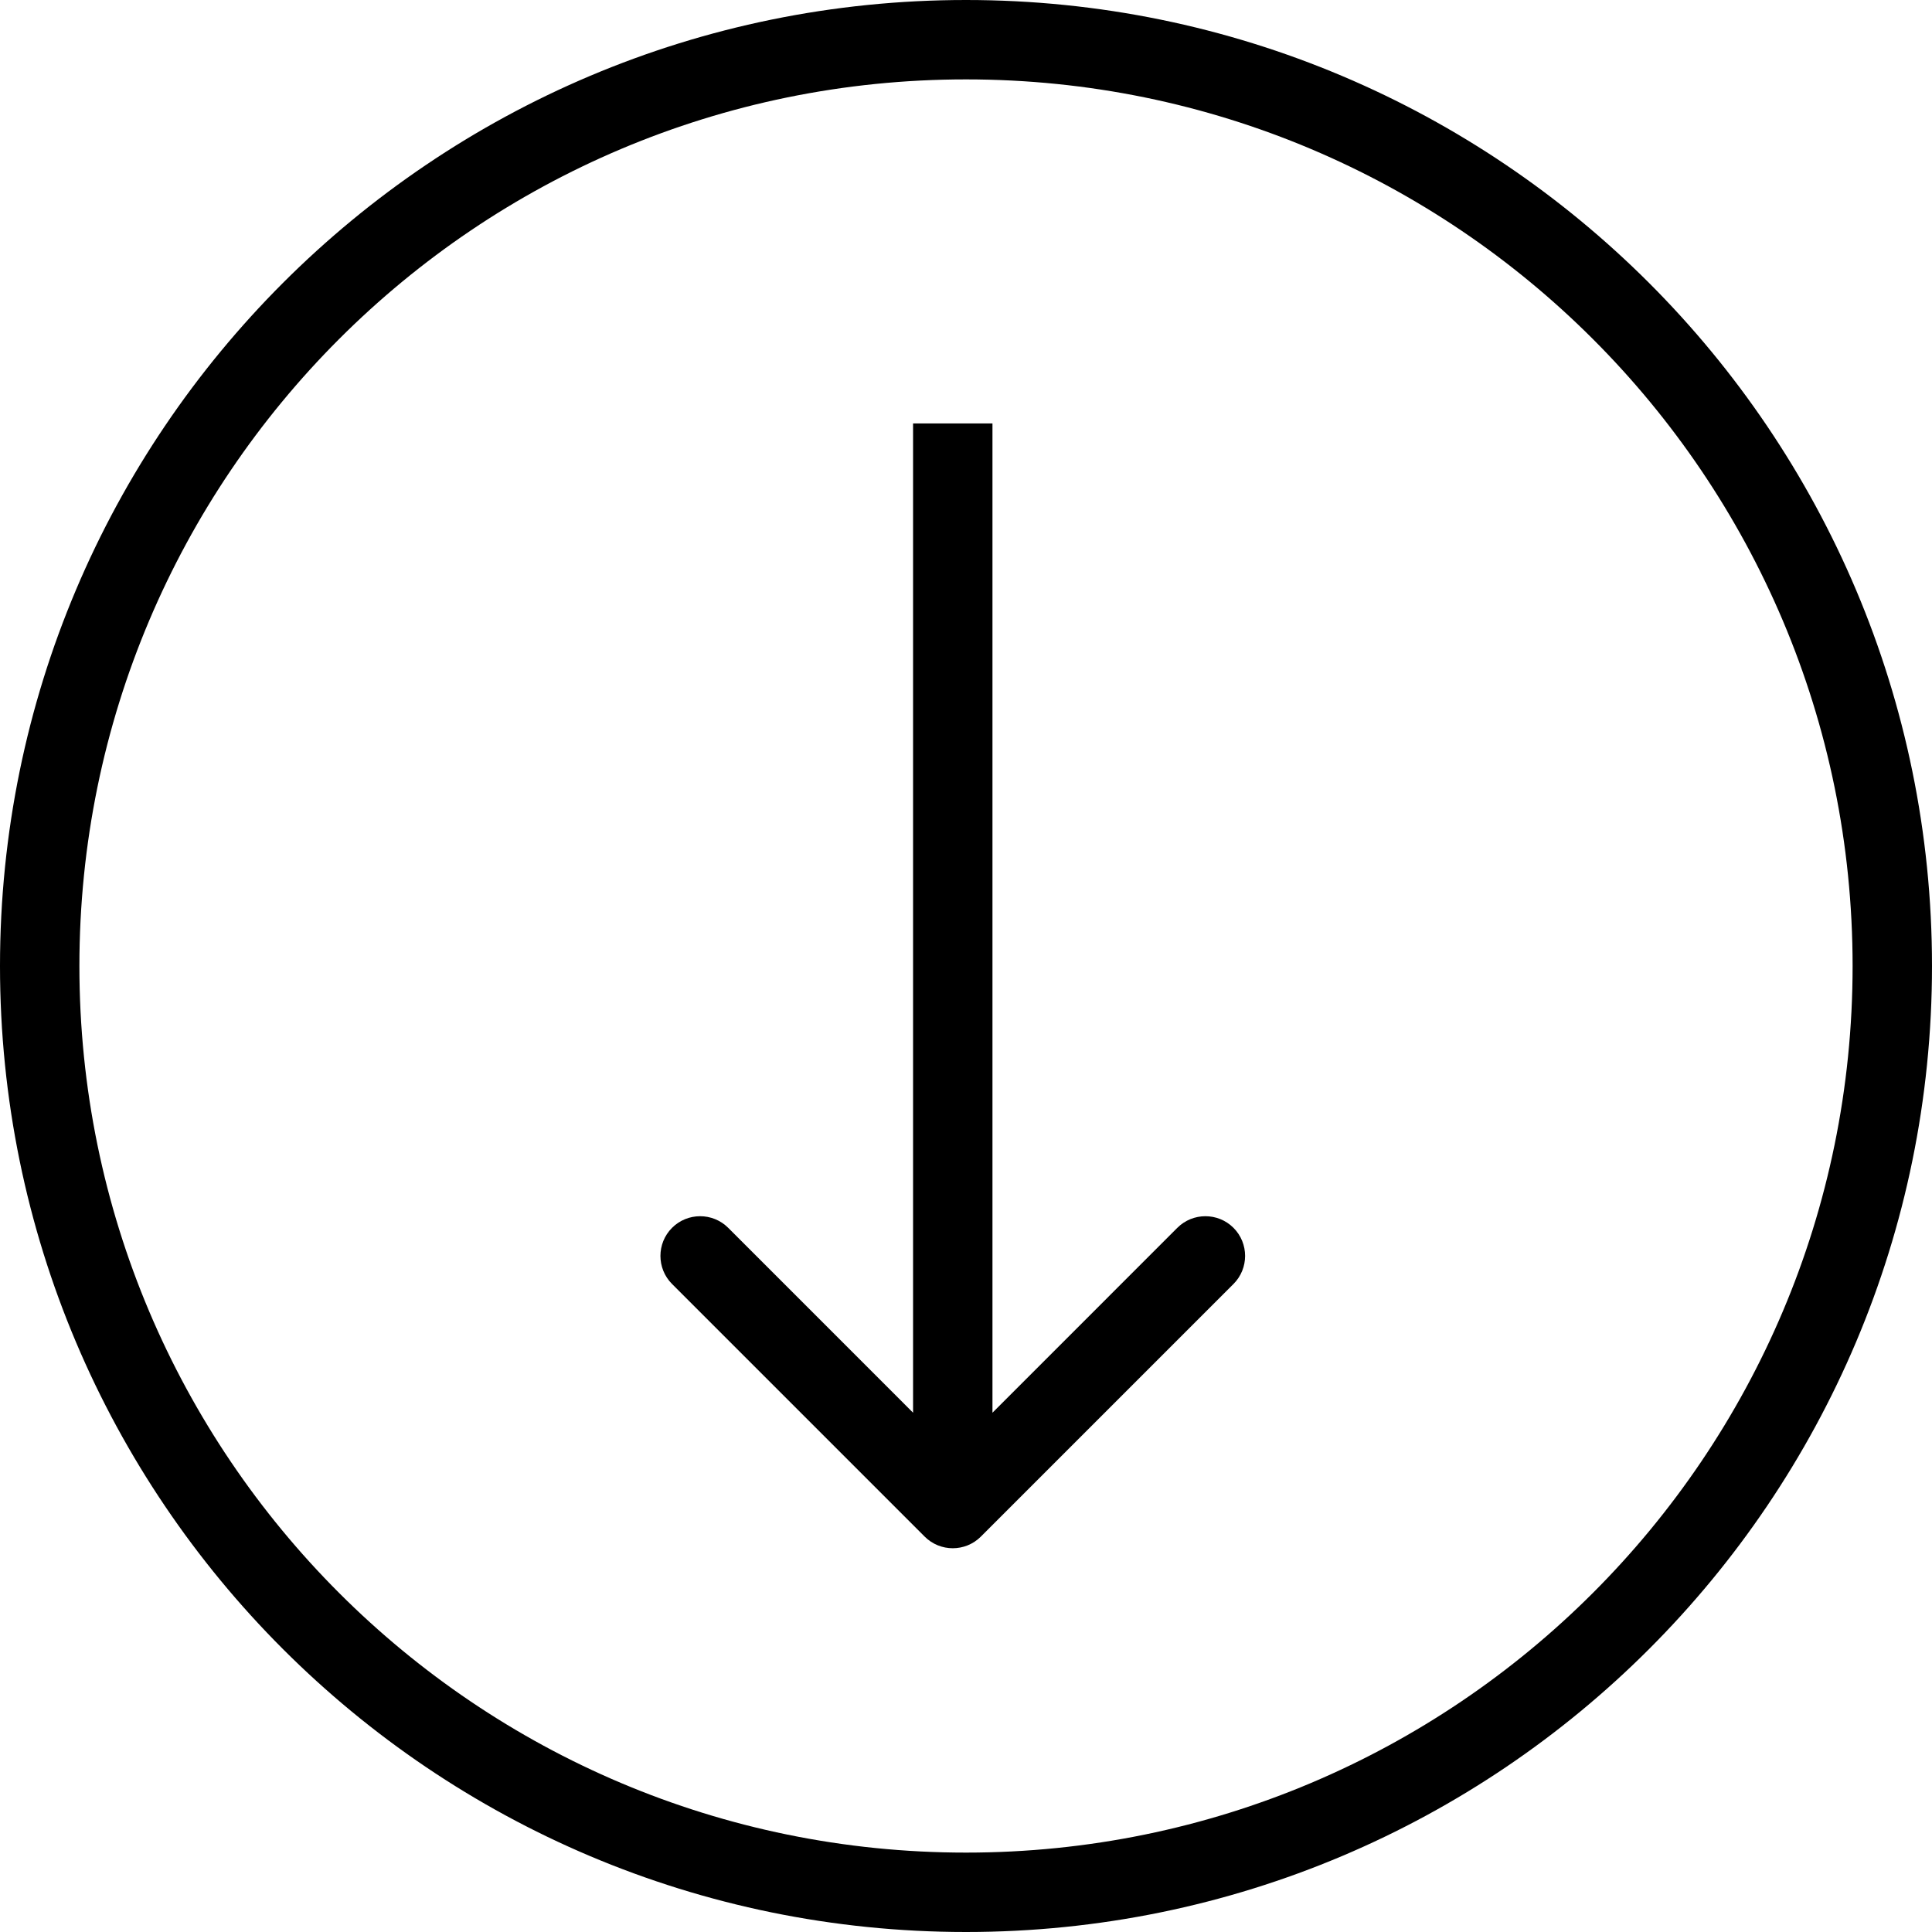
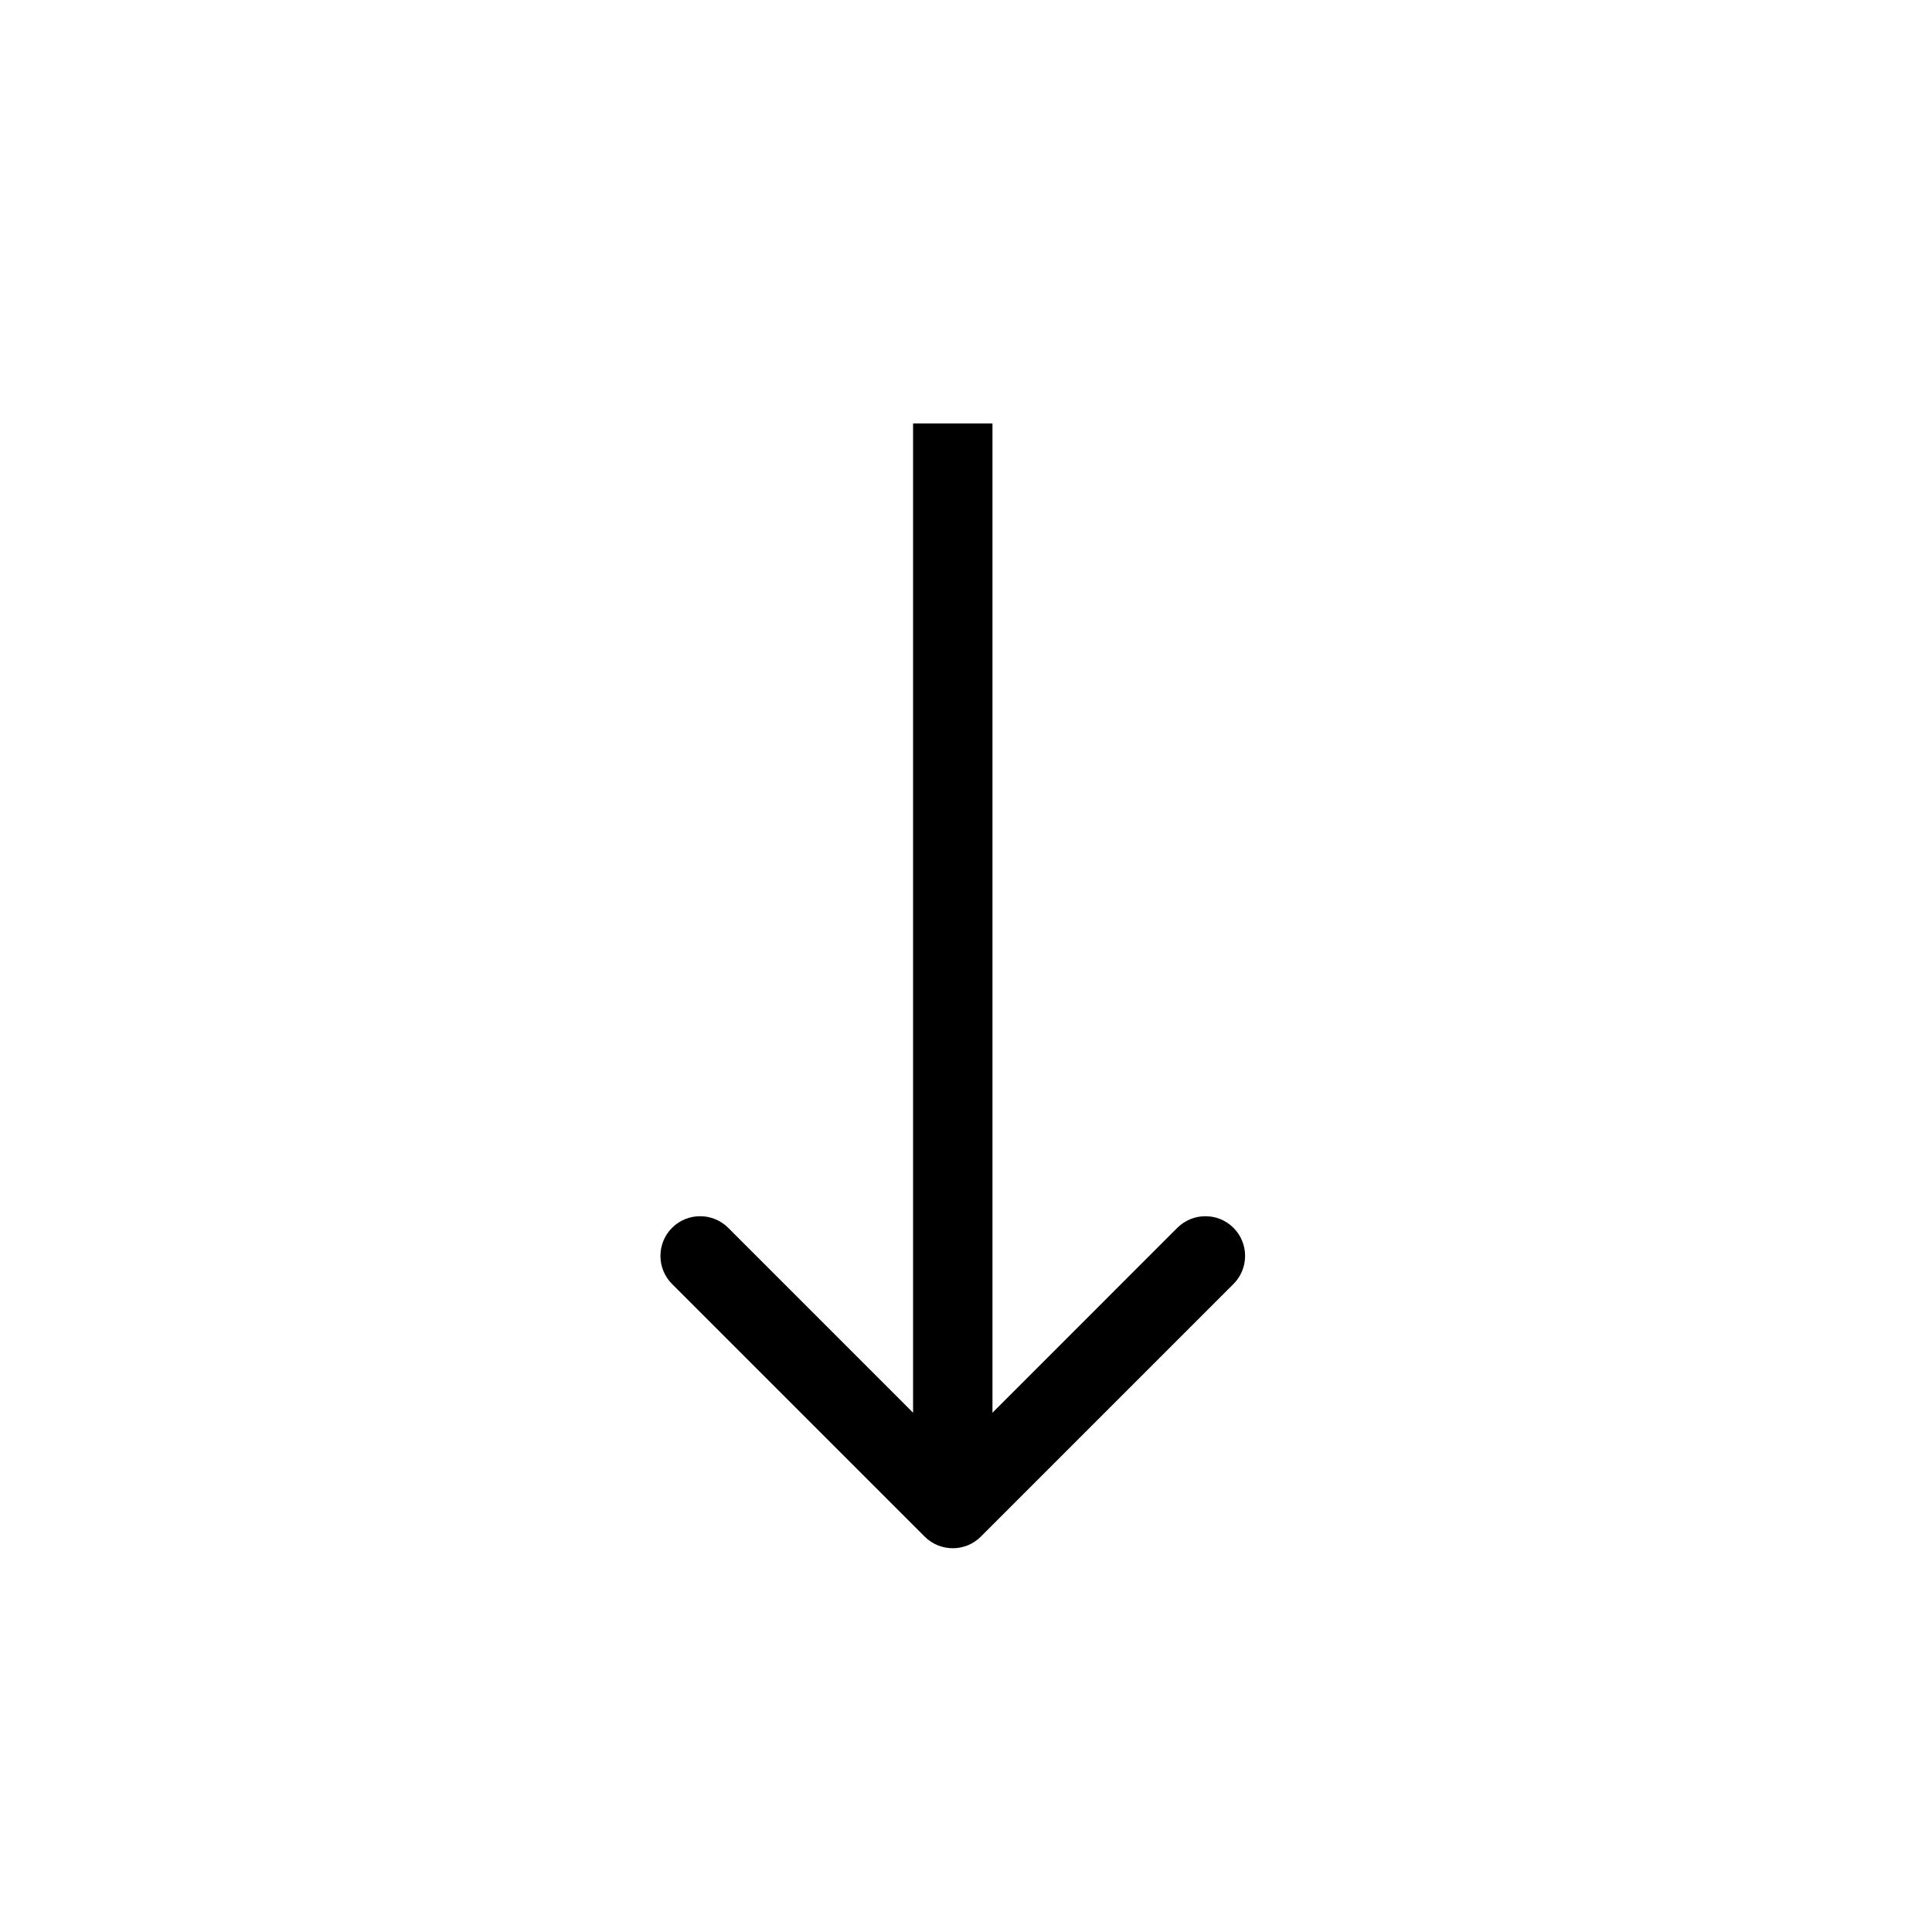
<svg xmlns="http://www.w3.org/2000/svg" width="73" height="73" viewBox="0 0 73 73" fill="none">
-   <circle cx="36.5" cy="36.5" r="35" stroke="black" stroke-width="3" />
  <path d="M34.939 58.061C35.525 58.646 36.475 58.646 37.061 58.061L46.607 48.515C47.192 47.929 47.192 46.979 46.607 46.393C46.021 45.808 45.071 45.808 44.485 46.393L36 54.879L27.515 46.393C26.929 45.808 25.979 45.808 25.393 46.393C24.808 46.979 24.808 47.929 25.393 48.515L34.939 58.061ZM34.5 16V57H37.5V16H34.5Z" fill="black" />
</svg>
